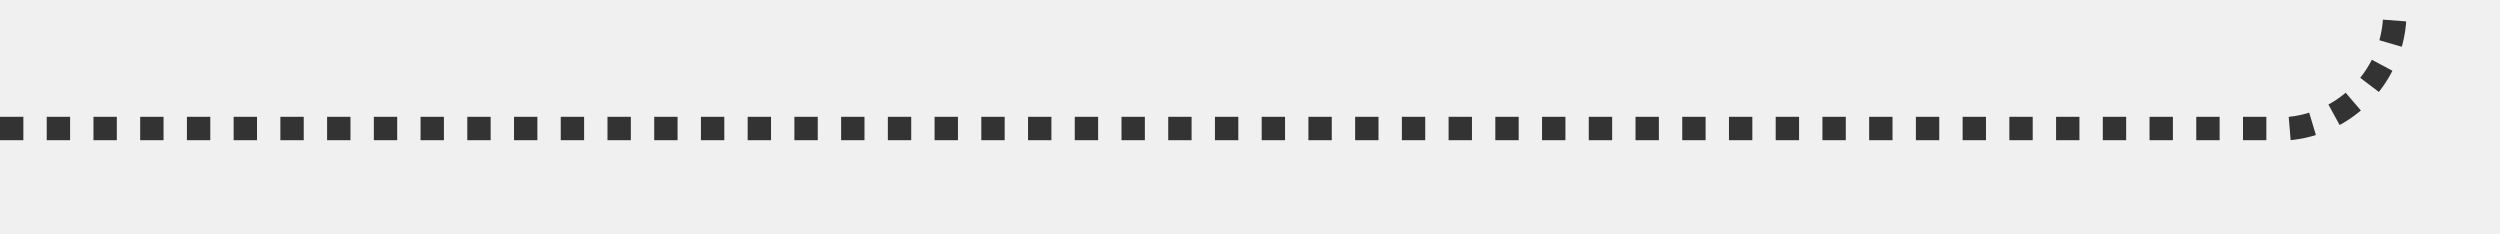
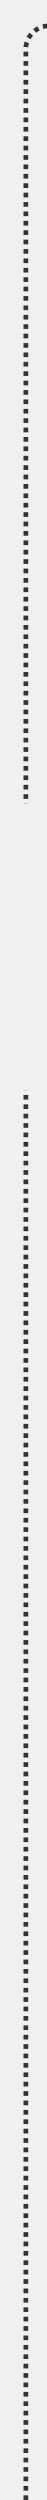
- <svg xmlns="http://www.w3.org/2000/svg" version="1.1" width="107px" height="10px" preserveAspectRatio="xMinYMid meet" viewBox="960 762  107 8">
-   <path d="M 960 766.5  L 1057 766.5  A 5 5 0 0 0 1062.5 761.5 L 1062.5 88  " stroke-width="1" stroke-dasharray="1,1" stroke="#333333" fill="none" />
-   <path d="M 1057.854 93.054  L 1062.5 88.407  L 1067.146 93.054  L 1067.854 92.346  L 1062.854 87.346  L 1062.5 86.993  L 1062.146 87.346  L 1057.146 92.346  L 1057.854 93.054  Z " fill-rule="nonzero" fill="#333333" stroke="none" />
+ <svg xmlns="http://www.w3.org/2000/svg" version="1.1" width="10px" height="532px" preserveAspectRatio="xMidYMin meet" viewBox="1532 72  8 532">
+   <defs>
+     <mask fill="white" id="clip85">
+       <path d="M 1476 243  L 1596 243  L 1596 304  L 1476 304  Z M 1476 68  L 1678 68  L 1678 604  L 1476 604  Z " fill-rule="evenodd" />
+     </mask>
+   </defs>
+   <path d="M 1536.5 604  L 1536.5 82  A 5 5 0 0 1 1541.5 77.5 L 1668 77.5  " stroke-width="1" stroke-dasharray="1,1" stroke="#333333" fill="none" mask="url(#clip85)" />
+   <path d="M 1662.946 72.854  L 1667.593 77.5  L 1662.946 82.146  L 1663.654 82.854  L 1668.654 77.854  L 1669.007 77.5  L 1668.654 77.146  L 1663.654 72.146  L 1662.946 72.854  Z " fill-rule="nonzero" fill="#333333" stroke="none" mask="url(#clip85)" />
</svg>
